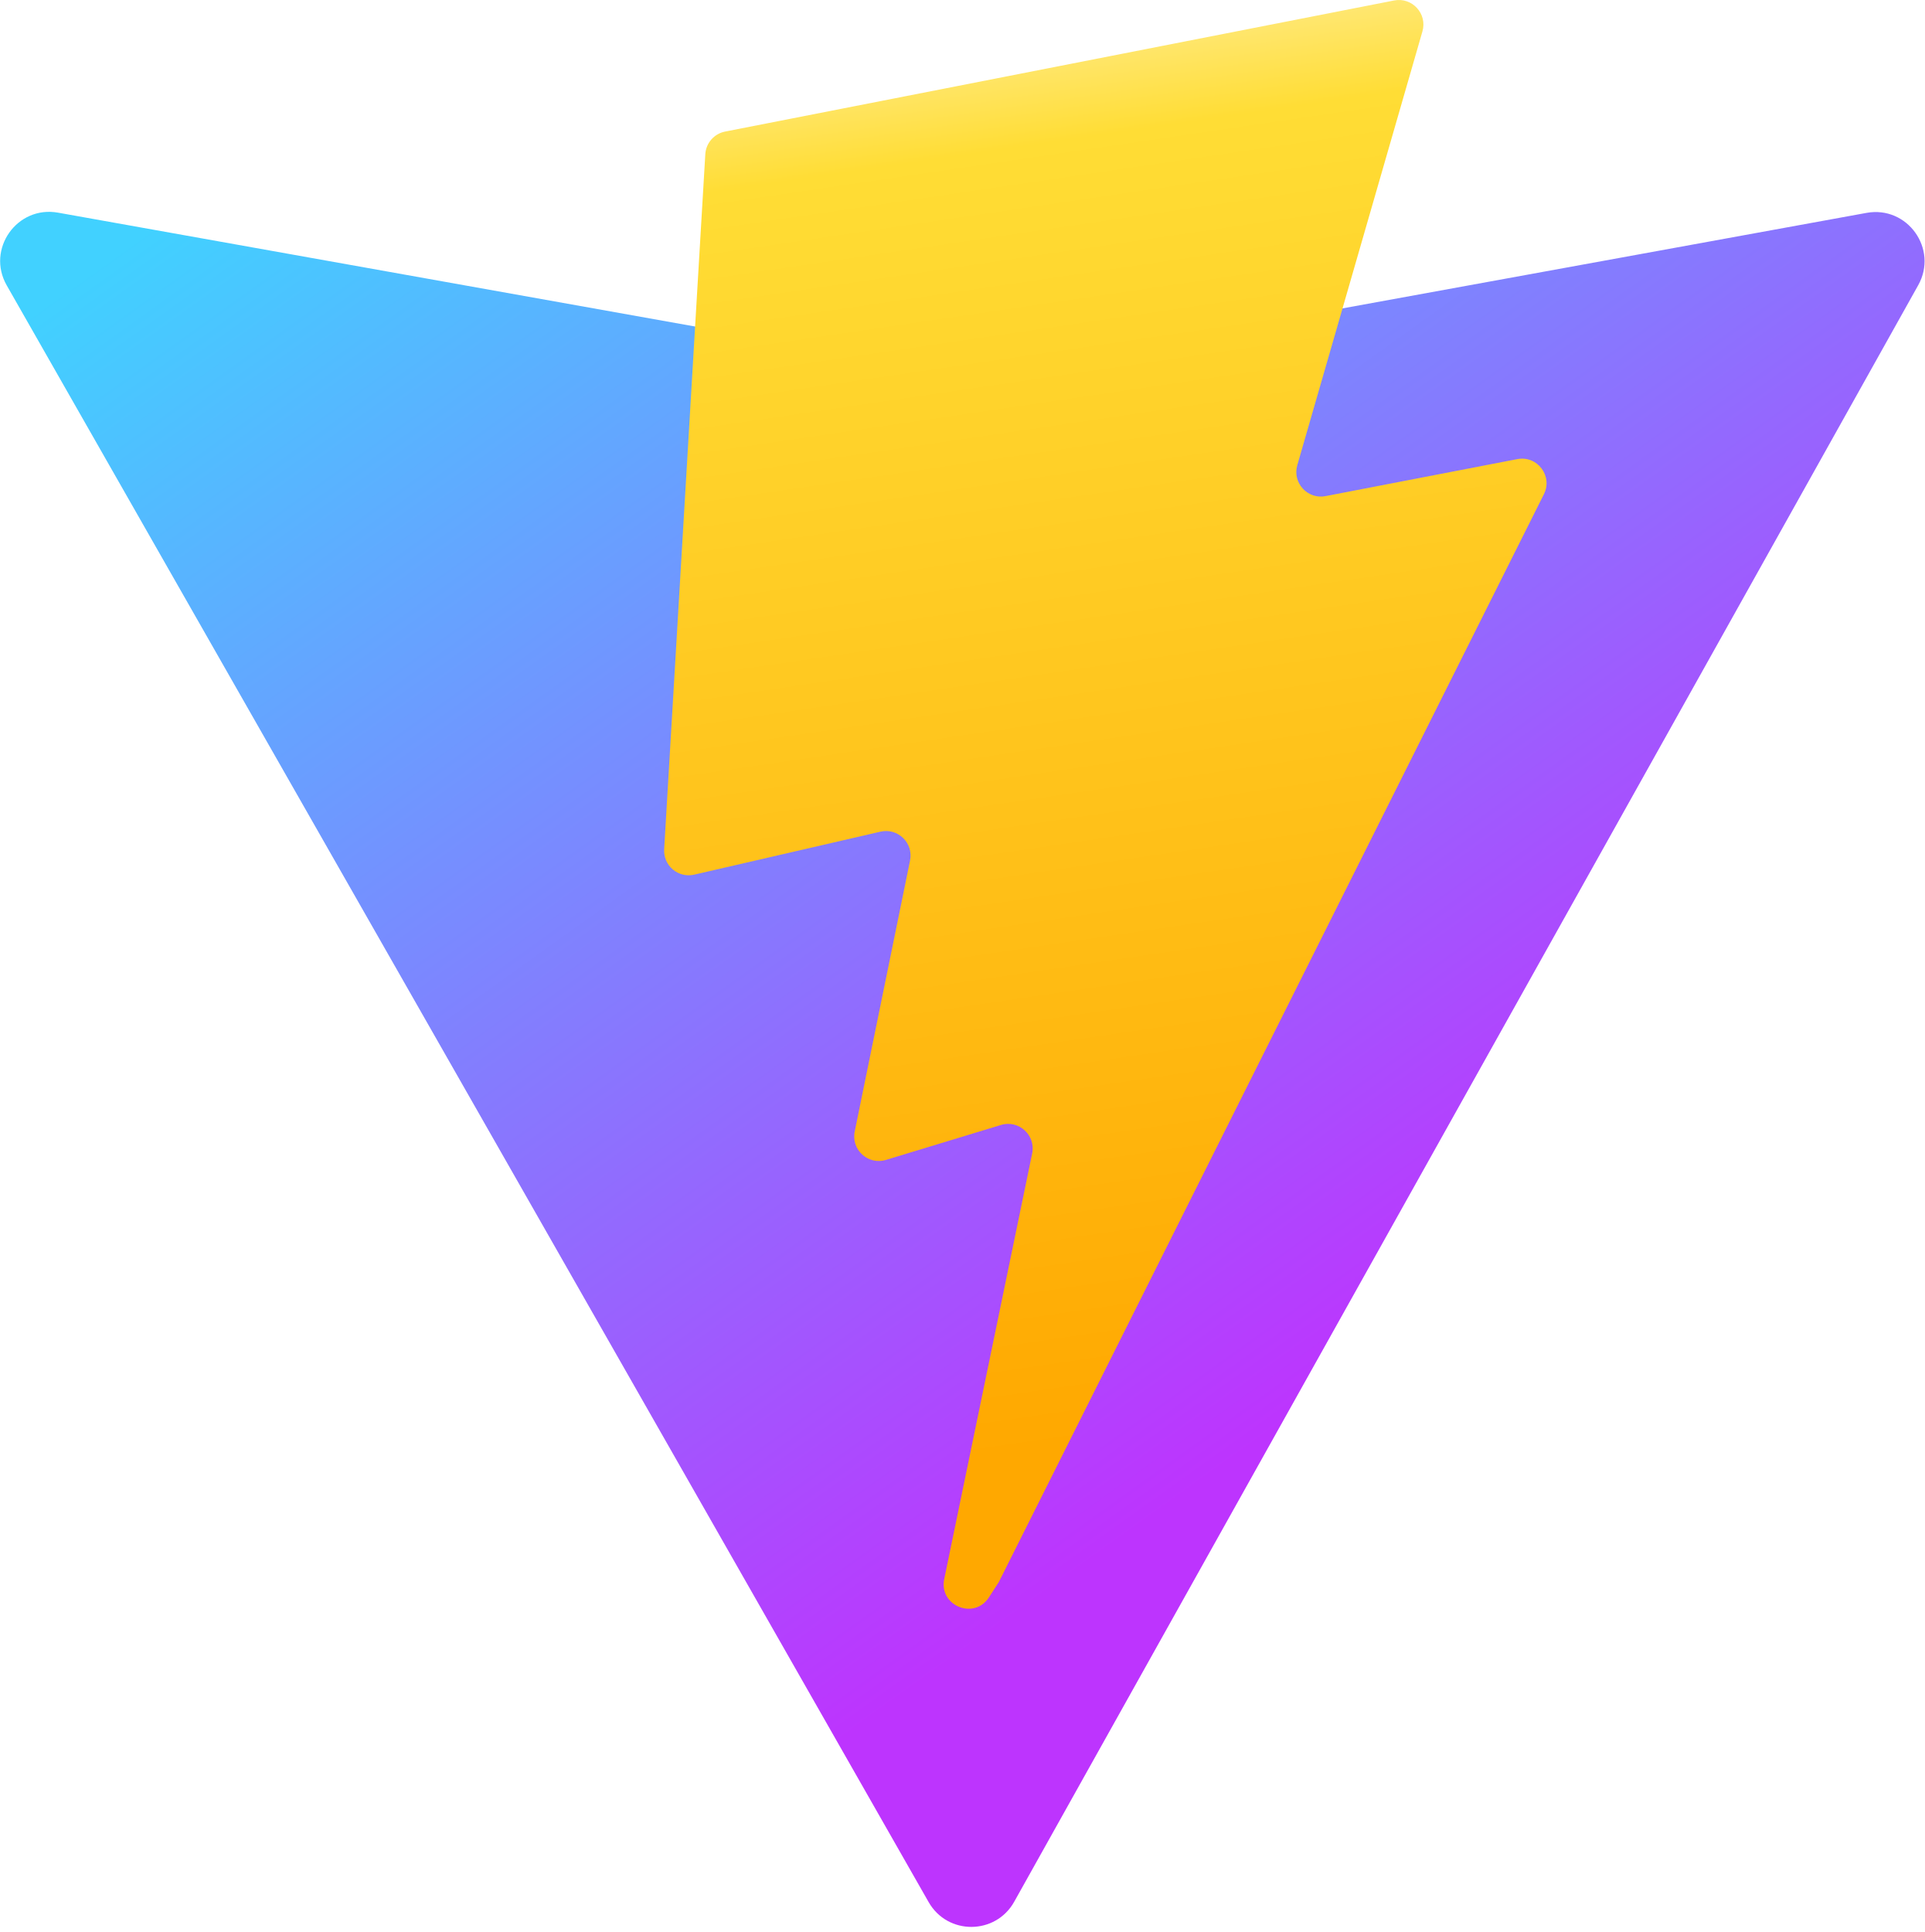
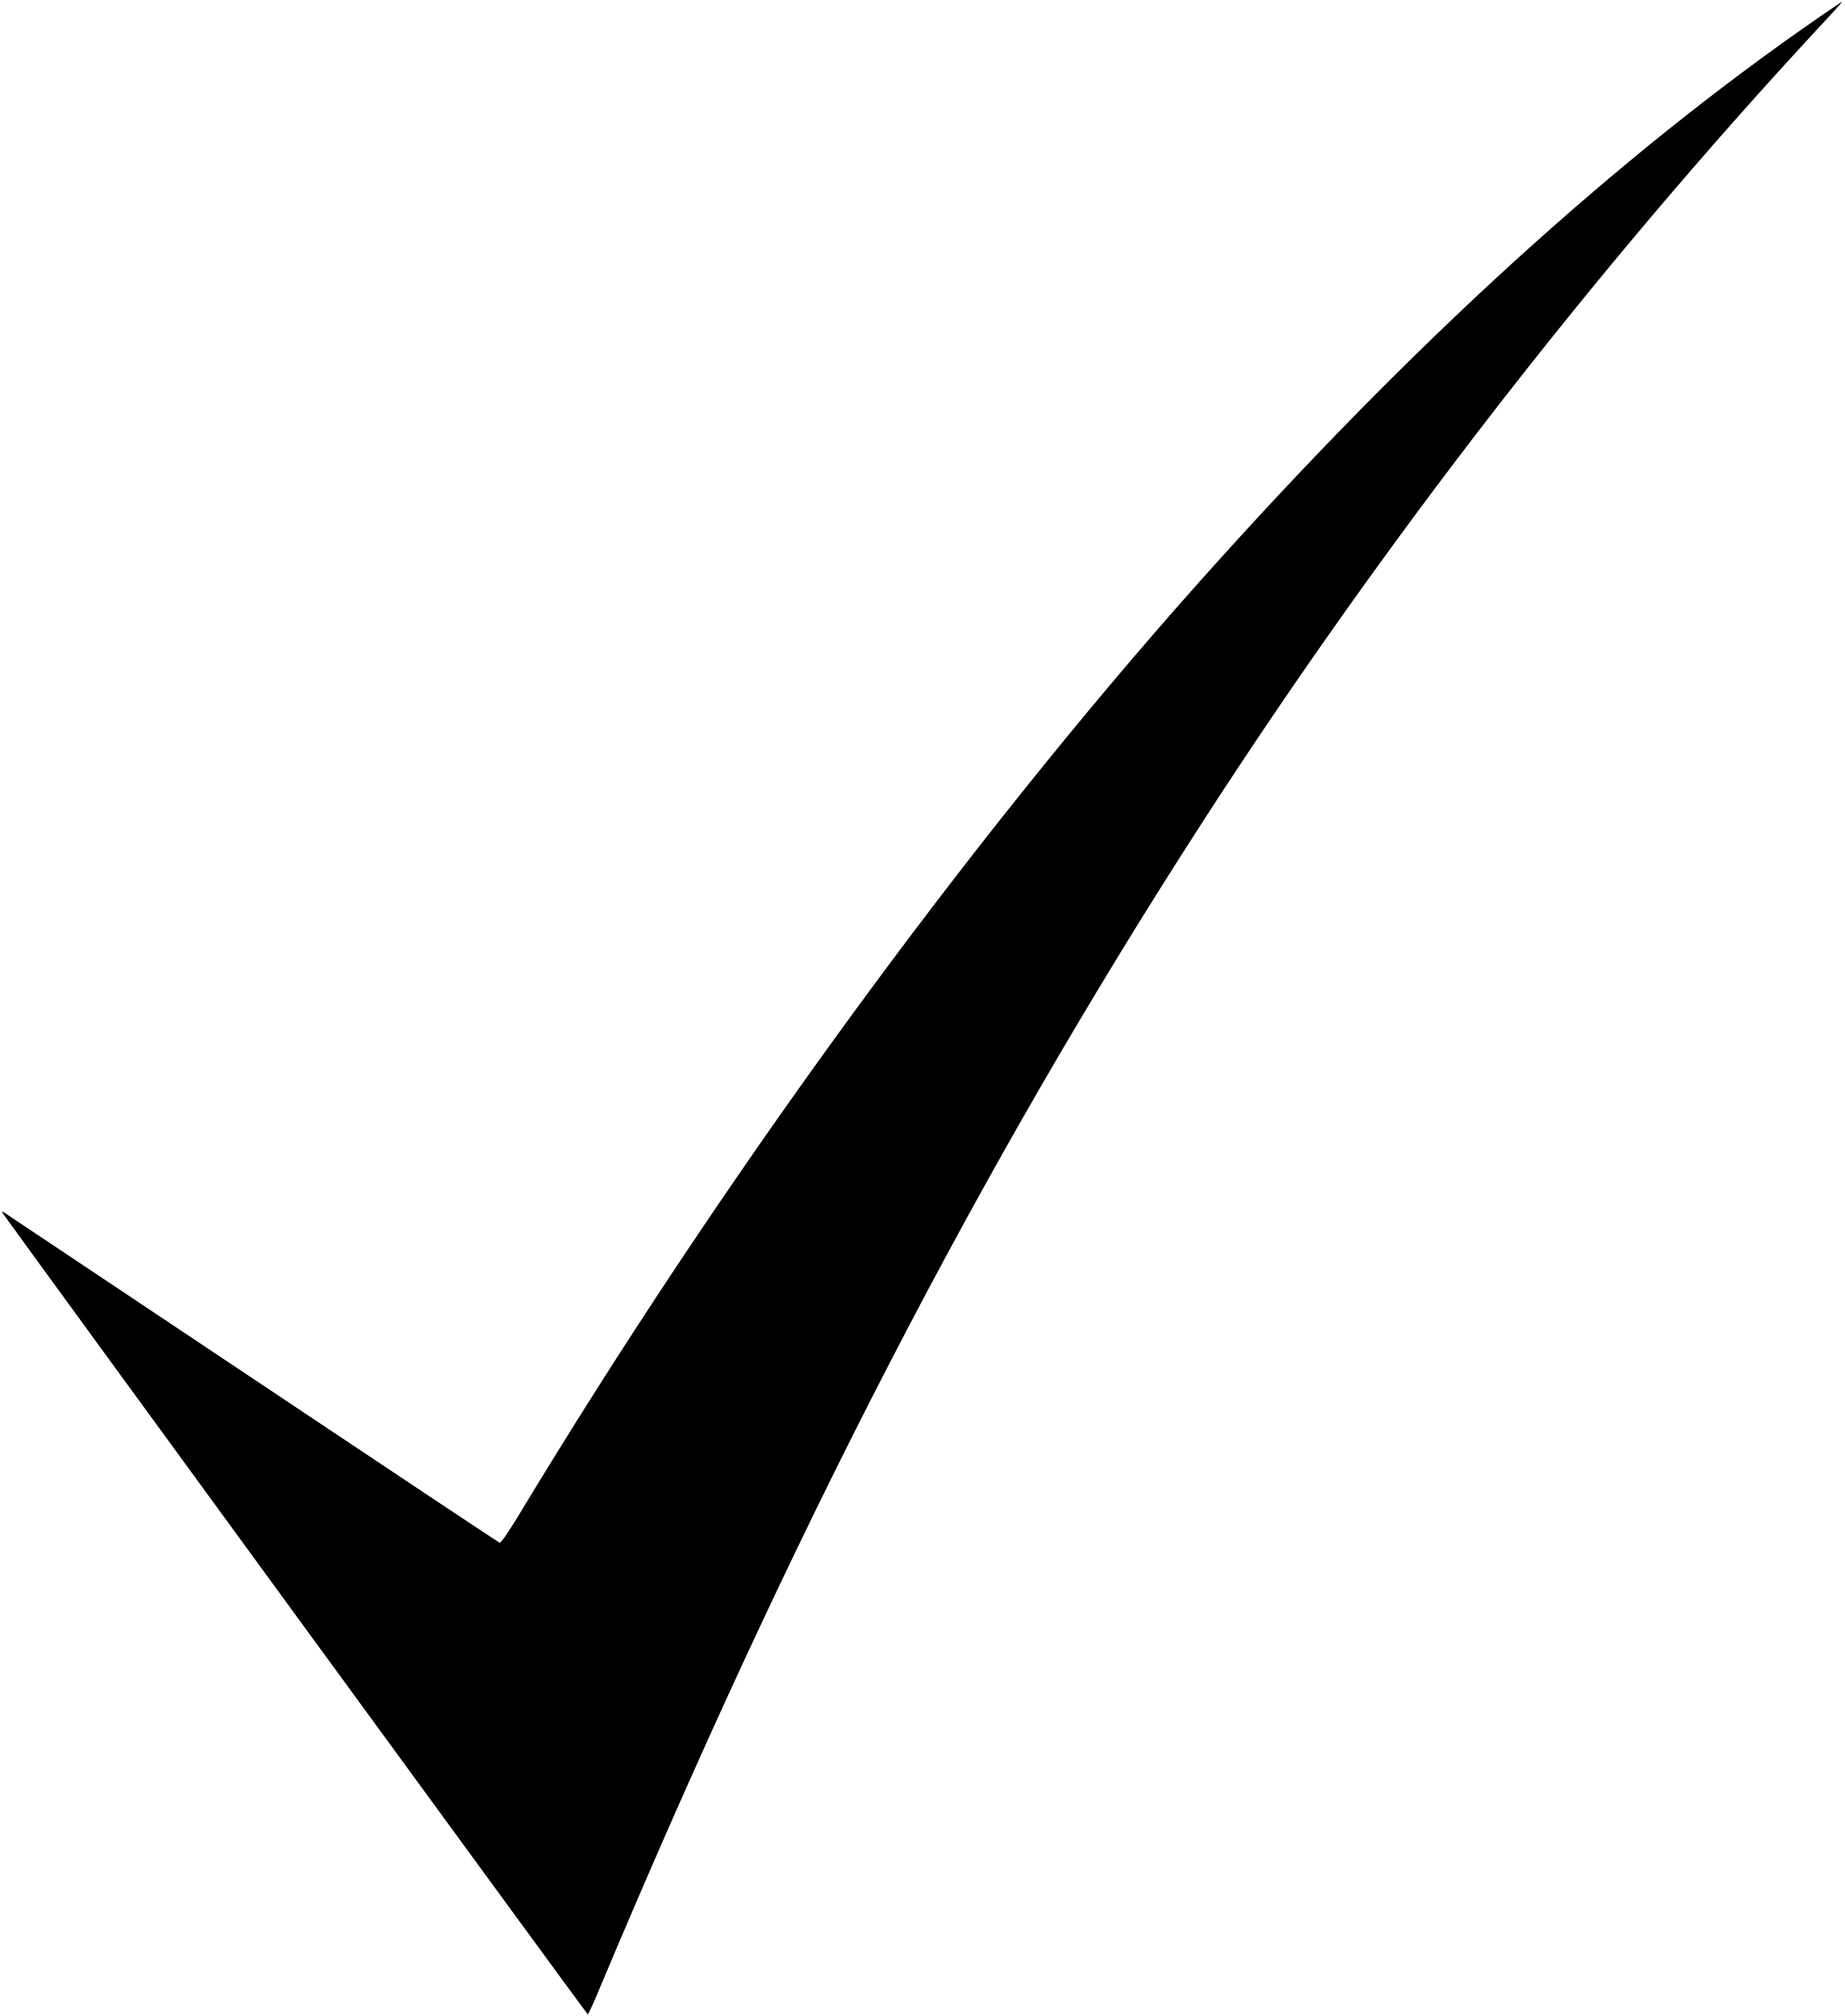
- <svg xmlns="http://www.w3.org/2000/svg" aria-hidden="true" role="img" class="iconify iconify--logos" width="31.88" height="32" preserveAspectRatio="xMidYMid meet" viewBox="0 0 256 257">
-   <defs>
-     <linearGradient id="IconifyId1813088fe1fbc01fb466" x1="-.828%" x2="57.636%" y1="7.652%" y2="78.411%">
-       <stop offset="0%" stop-color="#41D1FF" />
-       <stop offset="100%" stop-color="#BD34FE" />
-     </linearGradient>
-     <linearGradient id="IconifyId1813088fe1fbc01fb467" x1="43.376%" x2="50.316%" y1="2.242%" y2="89.03%">
-       <stop offset="0%" stop-color="#FFEA83" />
-       <stop offset="8.333%" stop-color="#FFDD35" />
-       <stop offset="100%" stop-color="#FFA800" />
-     </linearGradient>
-   </defs>
-   <path fill="url(#IconifyId1813088fe1fbc01fb466)" d="M255.153 37.938L134.897 252.976c-2.483 4.44-8.862 4.466-11.382.048L.875 37.958c-2.746-4.814 1.371-10.646 6.827-9.67l120.385 21.517a6.537 6.537 0 0 0 2.322-.004l117.867-21.483c5.438-.991 9.574 4.796 6.877 9.62Z" />
-   <path fill="url(#IconifyId1813088fe1fbc01fb467)" d="M185.432.063L96.44 17.501a3.268 3.268 0 0 0-2.634 3.014l-5.474 92.456a3.268 3.268 0 0 0 3.997 3.378l24.777-5.718c2.318-.535 4.413 1.507 3.936 3.838l-7.361 36.047c-.495 2.426 1.782 4.5 4.151 3.78l15.304-4.649c2.372-.72 4.652 1.36 4.15 3.788l-11.698 56.621c-.732 3.542 3.979 5.473 5.943 2.437l1.313-2.028l72.516-144.72c1.215-2.423-.88-5.186-3.54-4.672l-25.505 4.922c-2.396.462-4.435-1.77-3.759-4.114l16.646-57.705c.677-2.35-1.37-4.583-3.769-4.113Z" />
+ <svg xmlns="http://www.w3.org/2000/svg" version="1.0" width="1171pt" height="1280pt" viewBox="0 0 1171 1280" preserveAspectRatio="xMidYMid meet">
+   <g transform="translate(0,1280) scale(0.1,-0.1)" fill="#000000" stroke="none">
+     <path d="M11555 12694 c-1288 -888 -2591 -2076 -3945 -3594 -1475 -1656 -3026 -3783 -4315 -5918 -72 -119 -115 -180 -123 -177 -8 3 -716 474 -1575 1048 -859 574 -1568 1047 -1576 1052 -11 6 -10 2 2 -16 98 -140 3704 -5078 3709 -5079 3 0 34 66 68 148 1225 2918 2422 5234 3838 7427 1148 1777 2481 3497 3899 5028 91 97 163 177 161 177 -2 0 -67 -43 -143 -96z" />
+   </g>
</svg>
